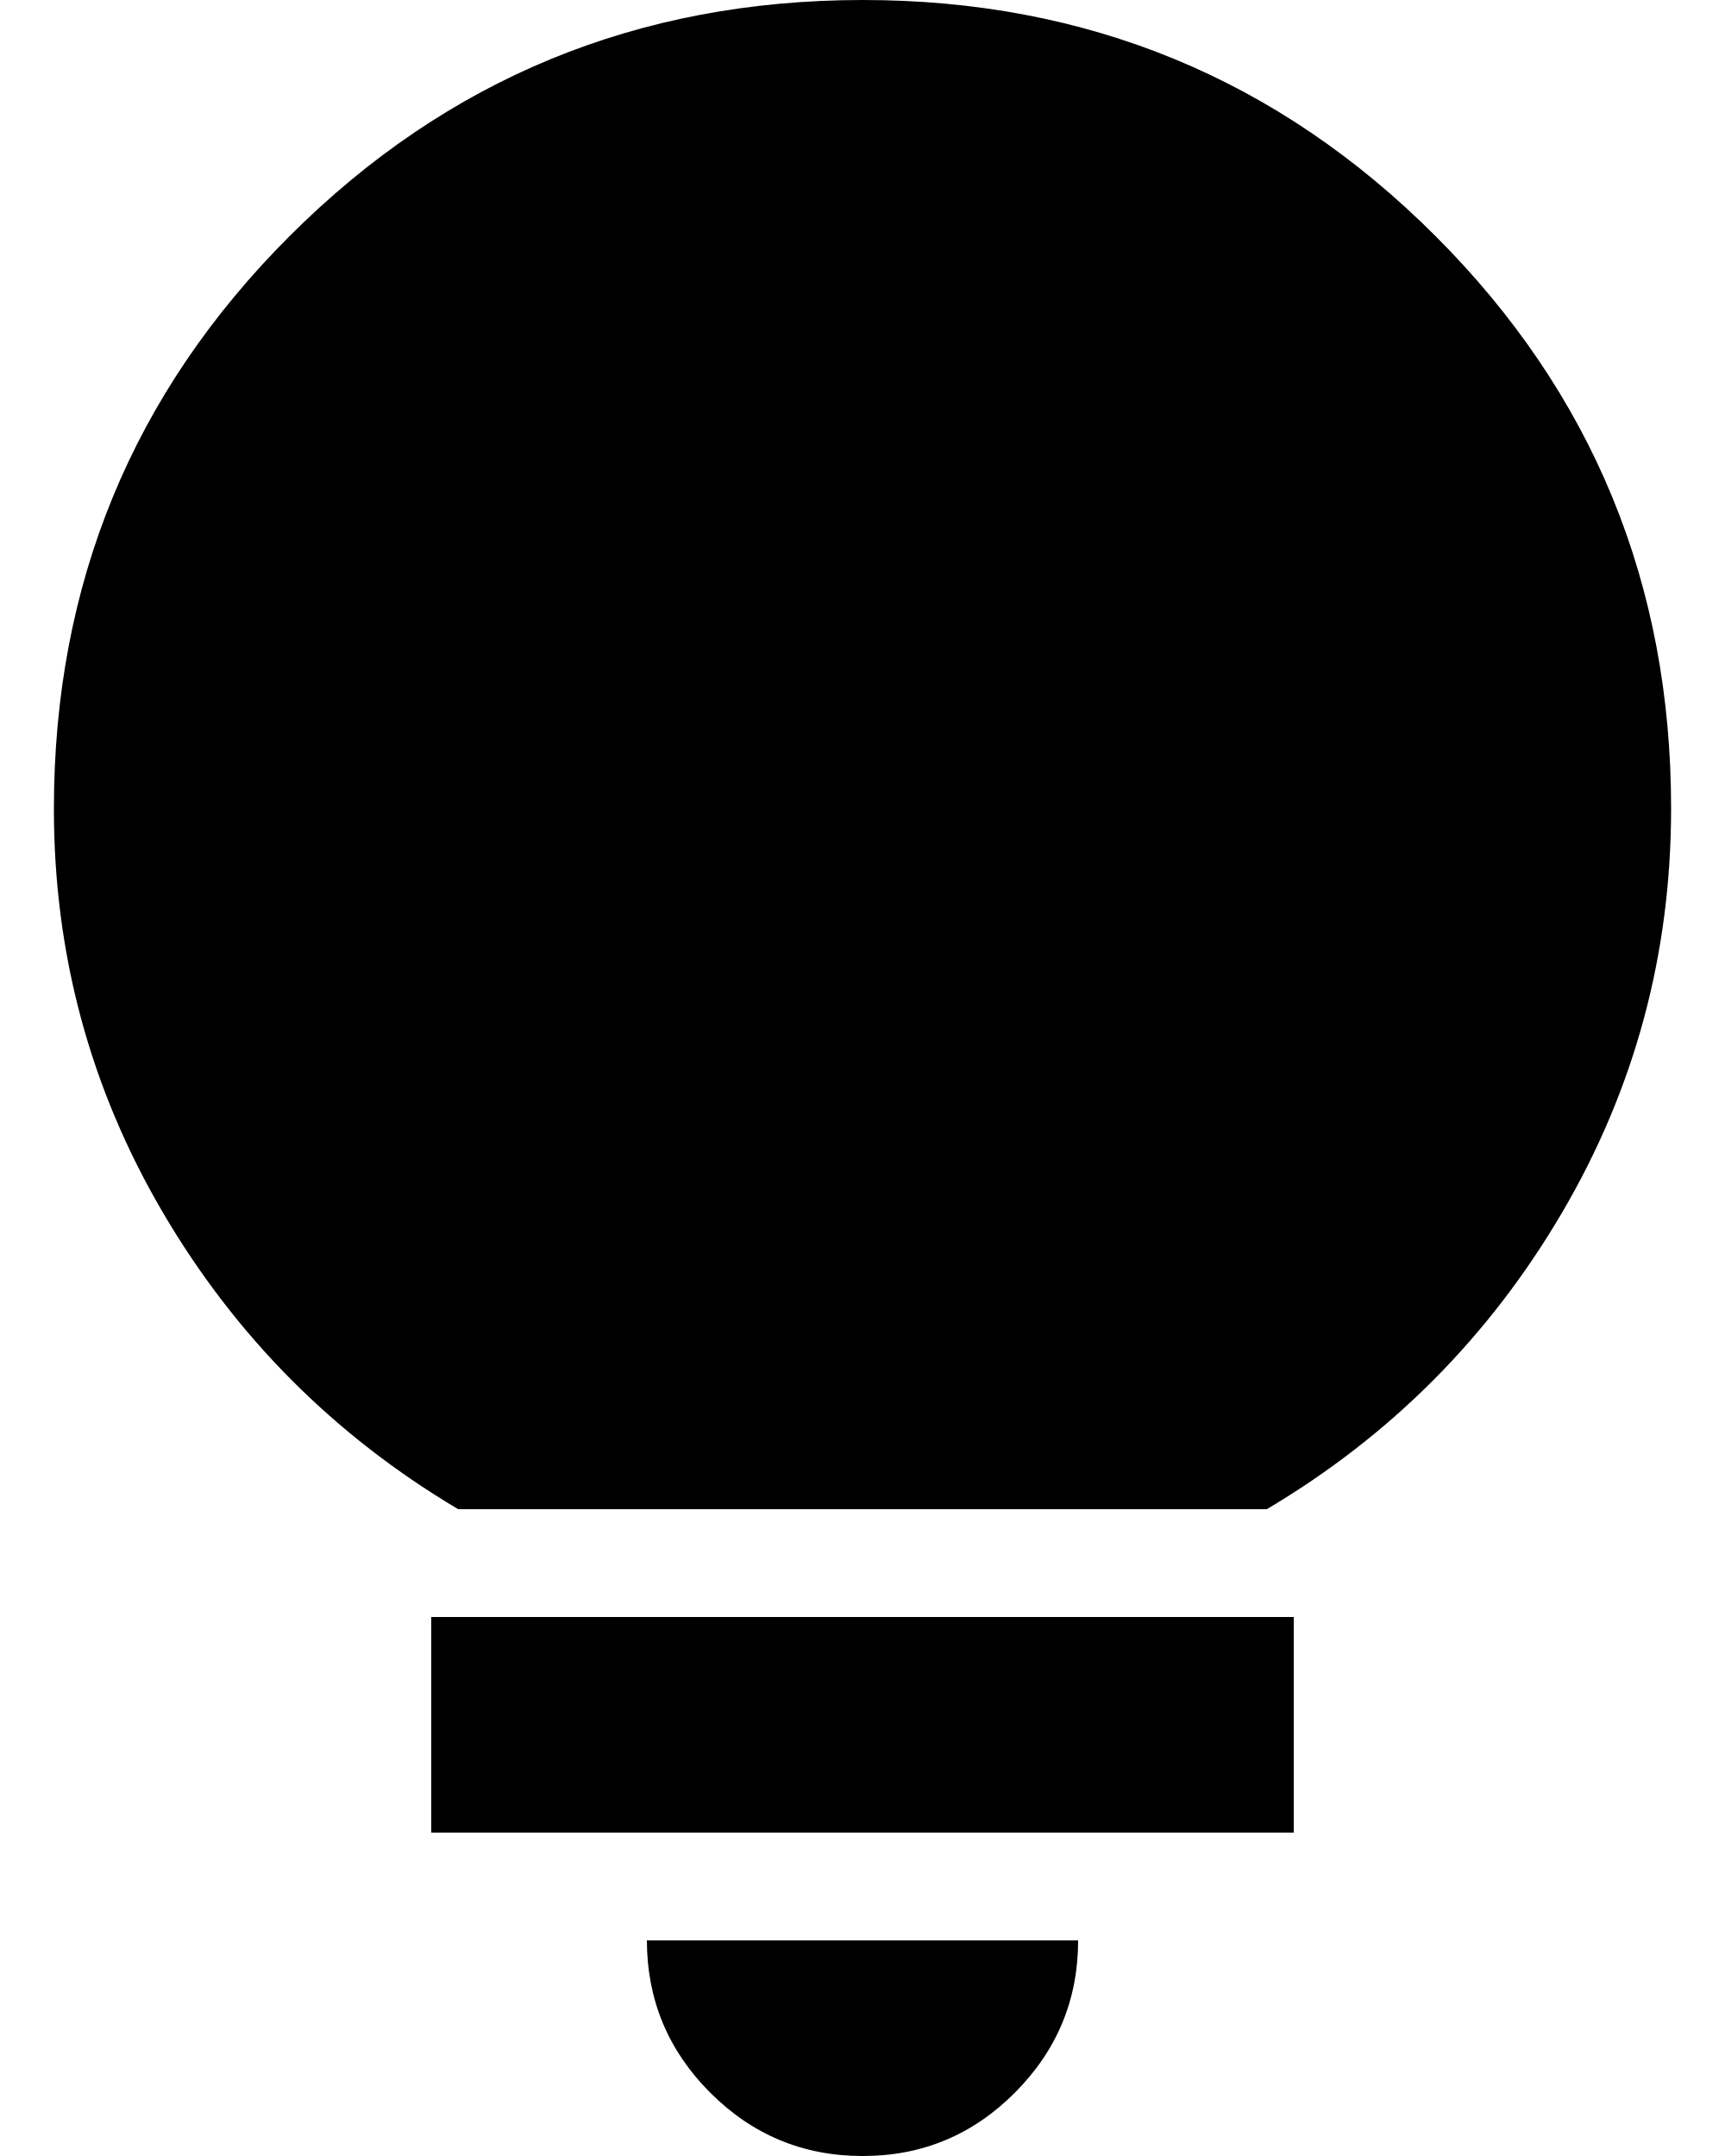
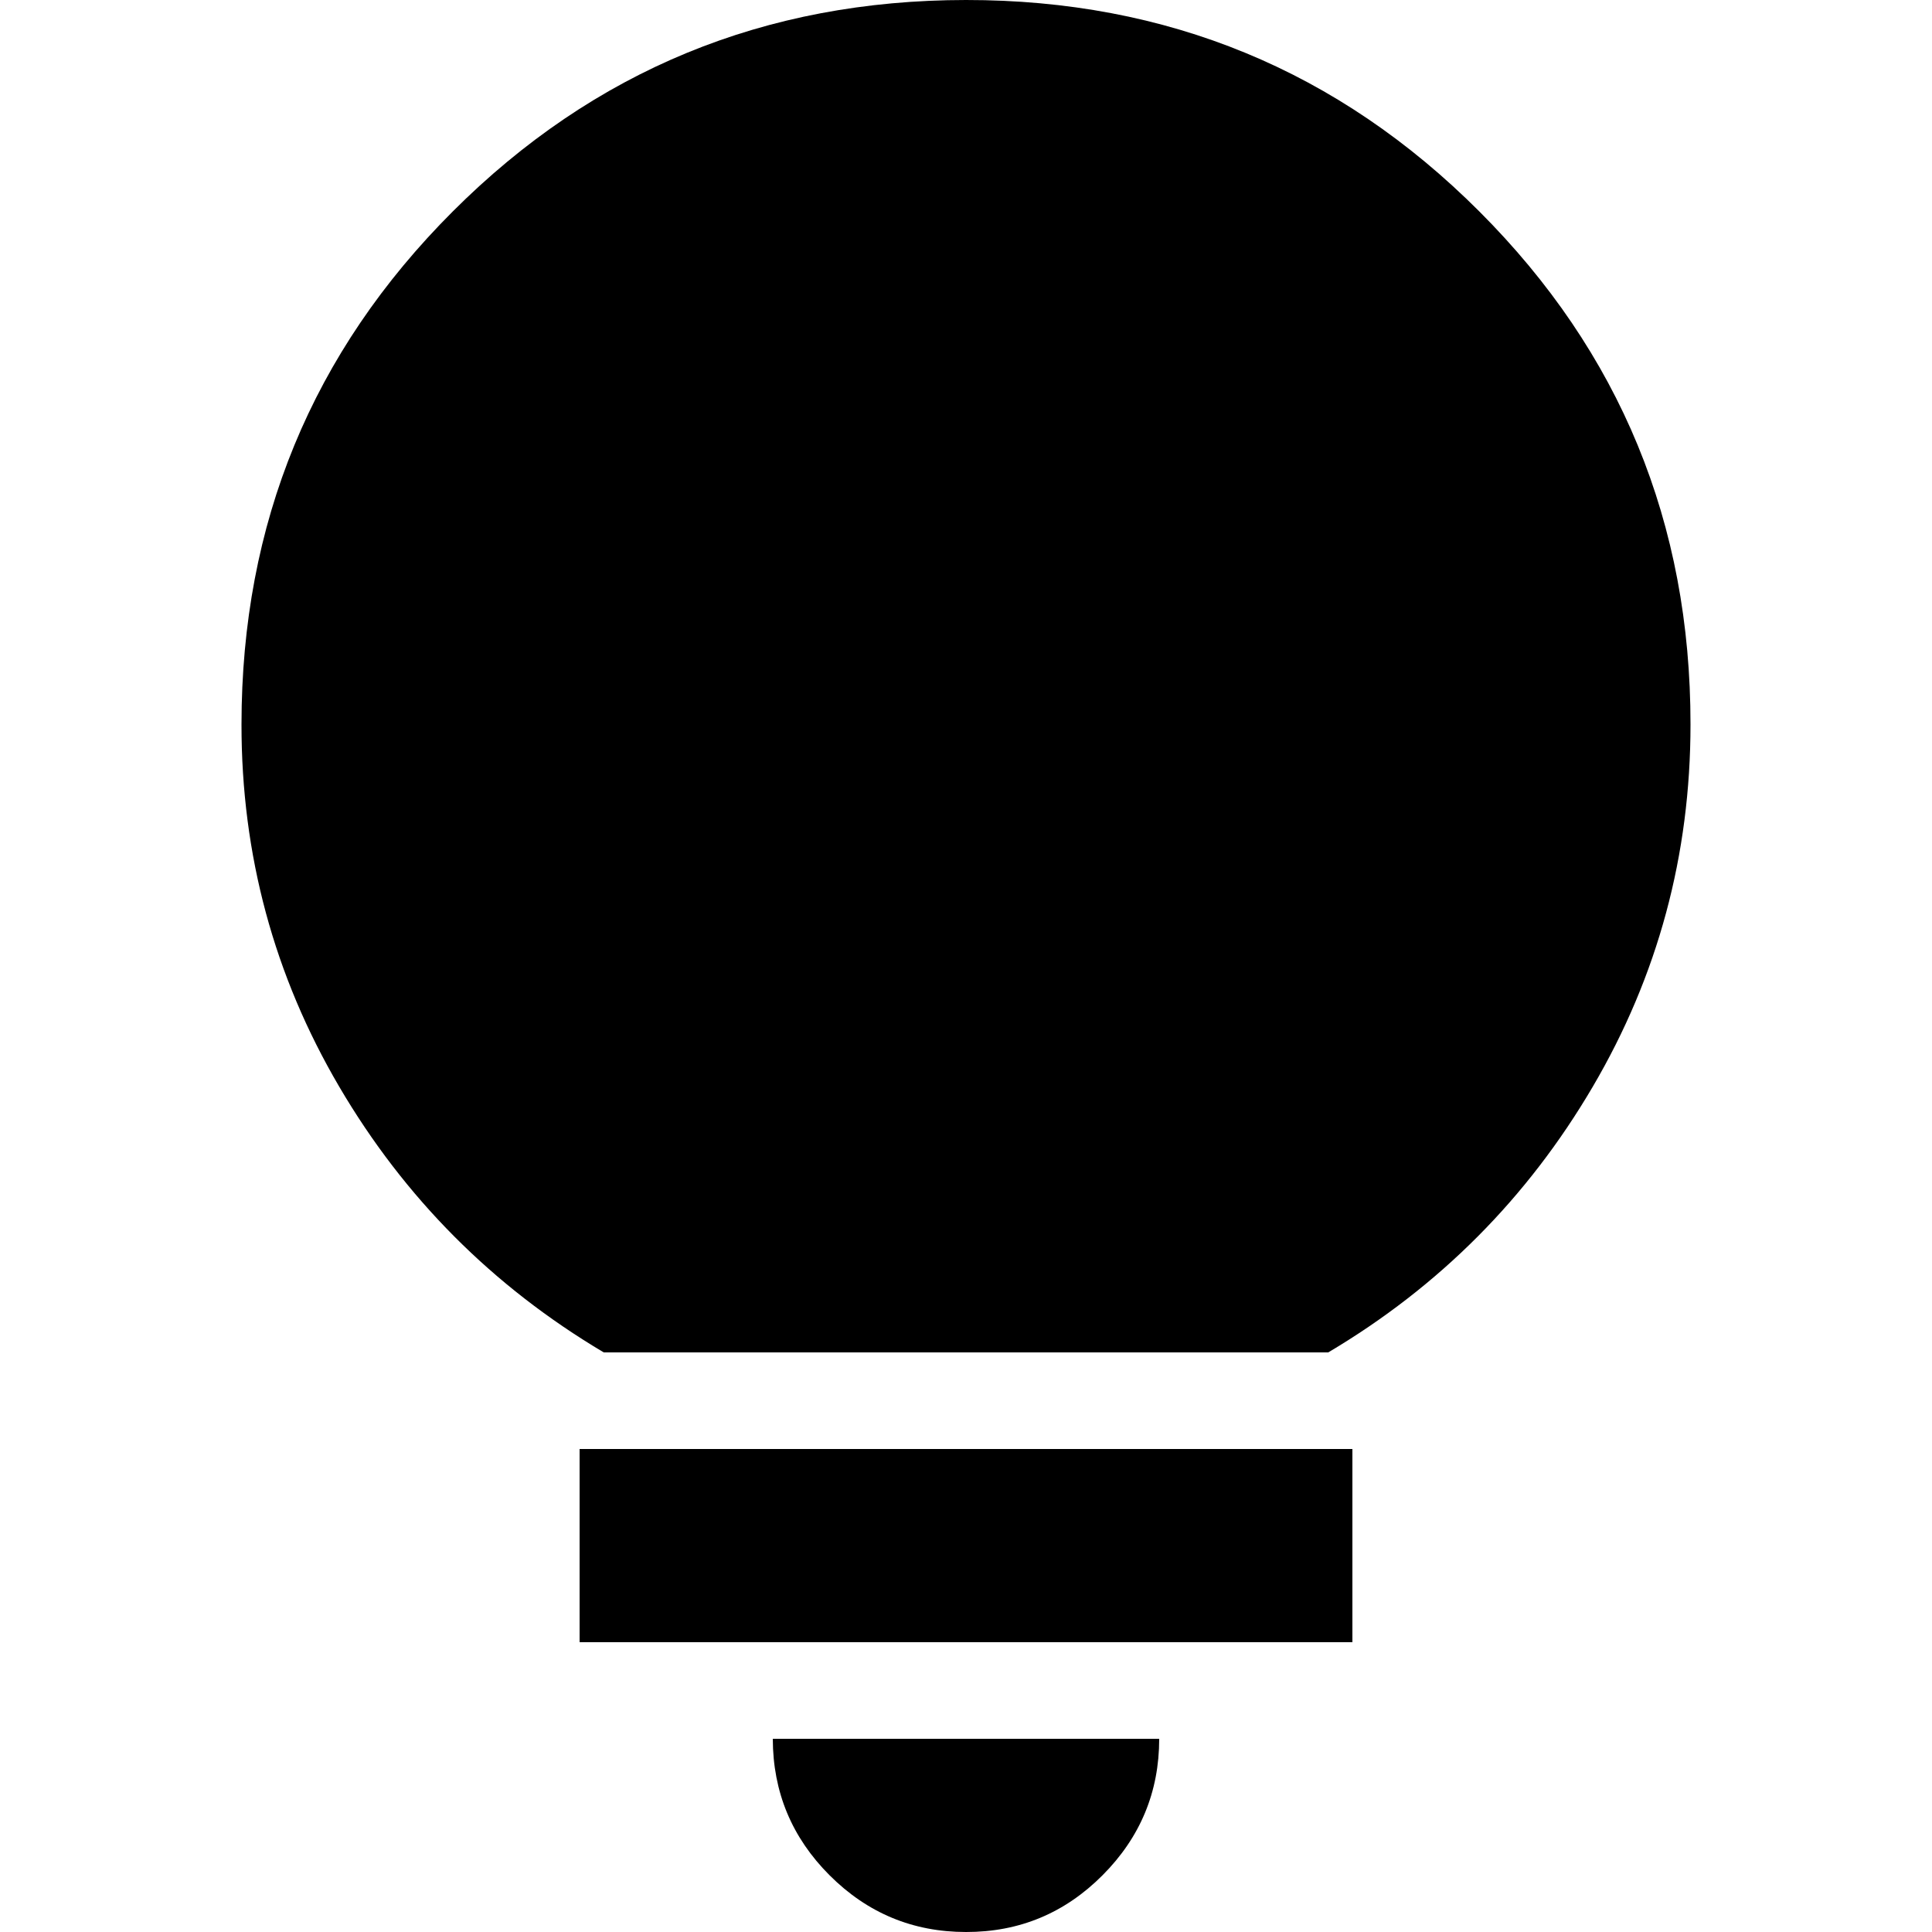
- <svg xmlns="http://www.w3.org/2000/svg" width="16" height="20" viewBox="0 0 16 20" fill="none">
+ <svg xmlns="http://www.w3.org/2000/svg" width="20" height="20" viewBox="0 0 16 20" fill="none">
  <path d="M8 20C7.45 20 6.979 19.804 6.588 19.413C6.197 19.022 6.001 18.551 6 18H10C10 18.55 9.804 19.021 9.413 19.413C9.022 19.805 8.551 20.001 8 20ZM4 17V15H12V17H4ZM4.25 14C3.1 13.317 2.187 12.4 1.512 11.25C0.837 10.1 0.499 8.85 0.5 7.5C0.5 5.417 1.229 3.646 2.688 2.188C4.147 0.73 5.917 0.001 8 4.56621e-07C10.083 -0.001 11.854 0.729 13.313 2.188C14.772 3.647 15.501 5.418 15.5 7.5C15.5 8.85 15.163 10.1 14.488 11.25C13.813 12.4 12.901 13.317 11.75 14H4.25Z" fill="black" />
</svg>
